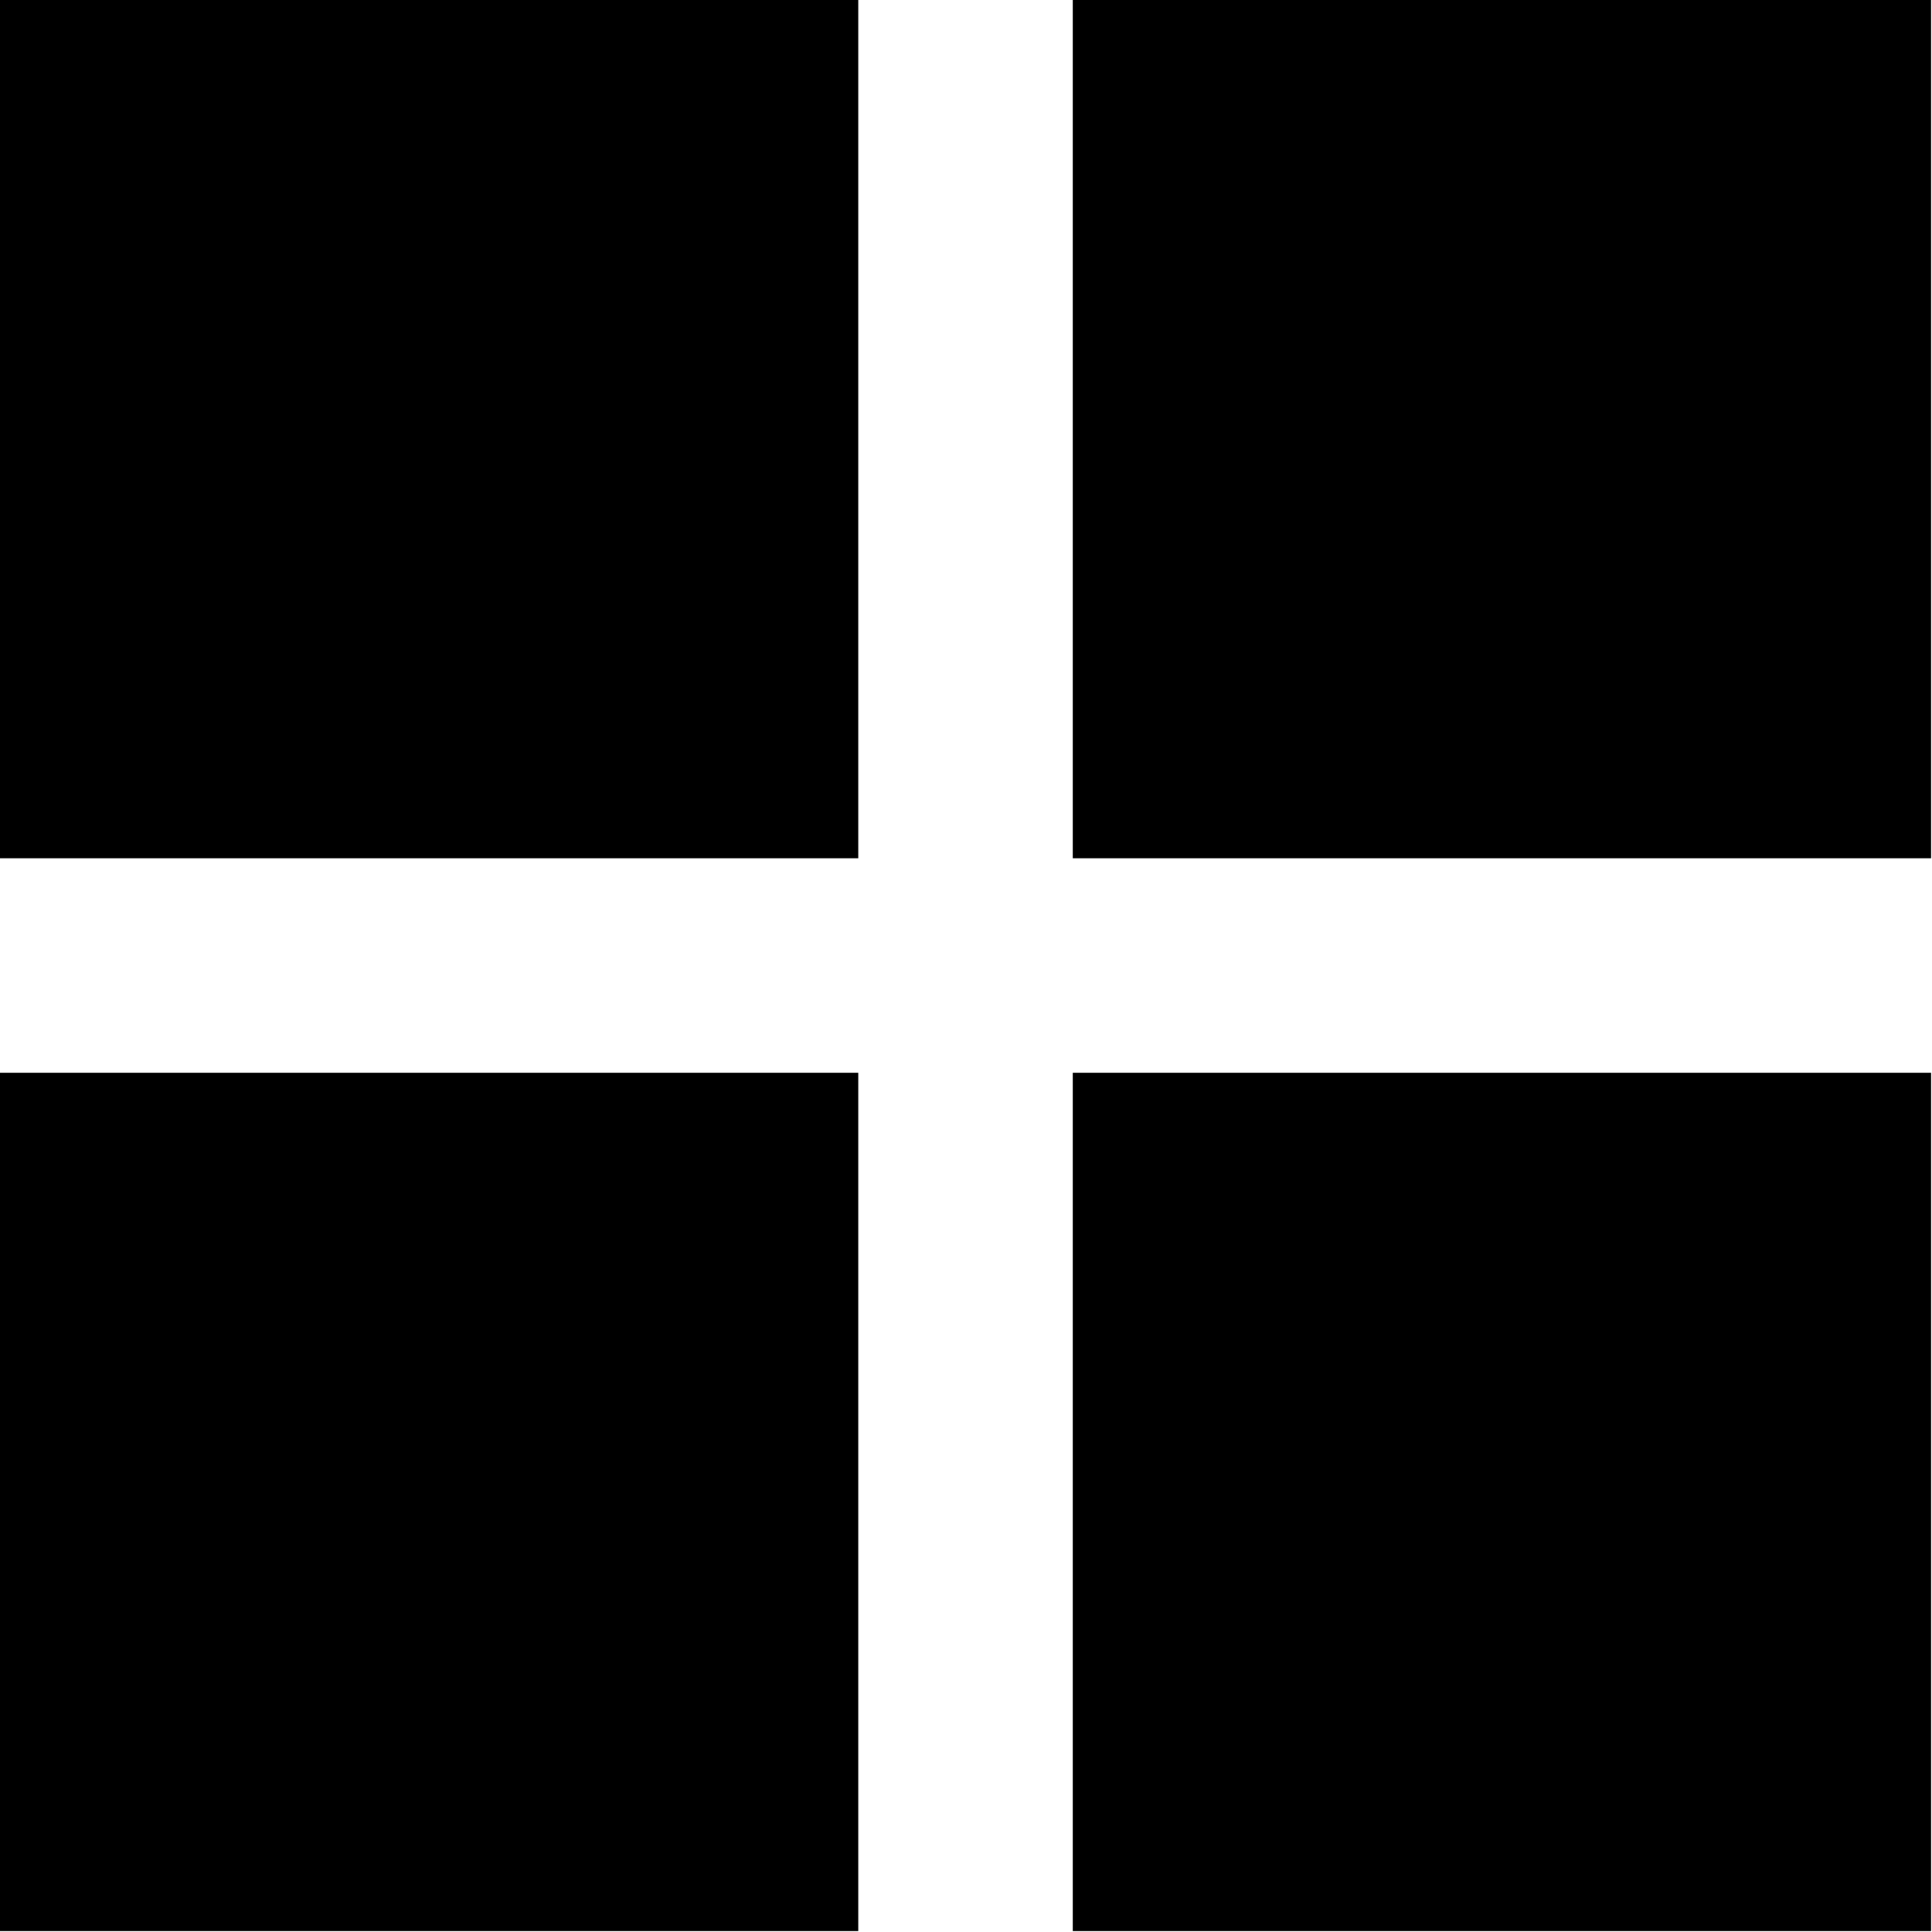
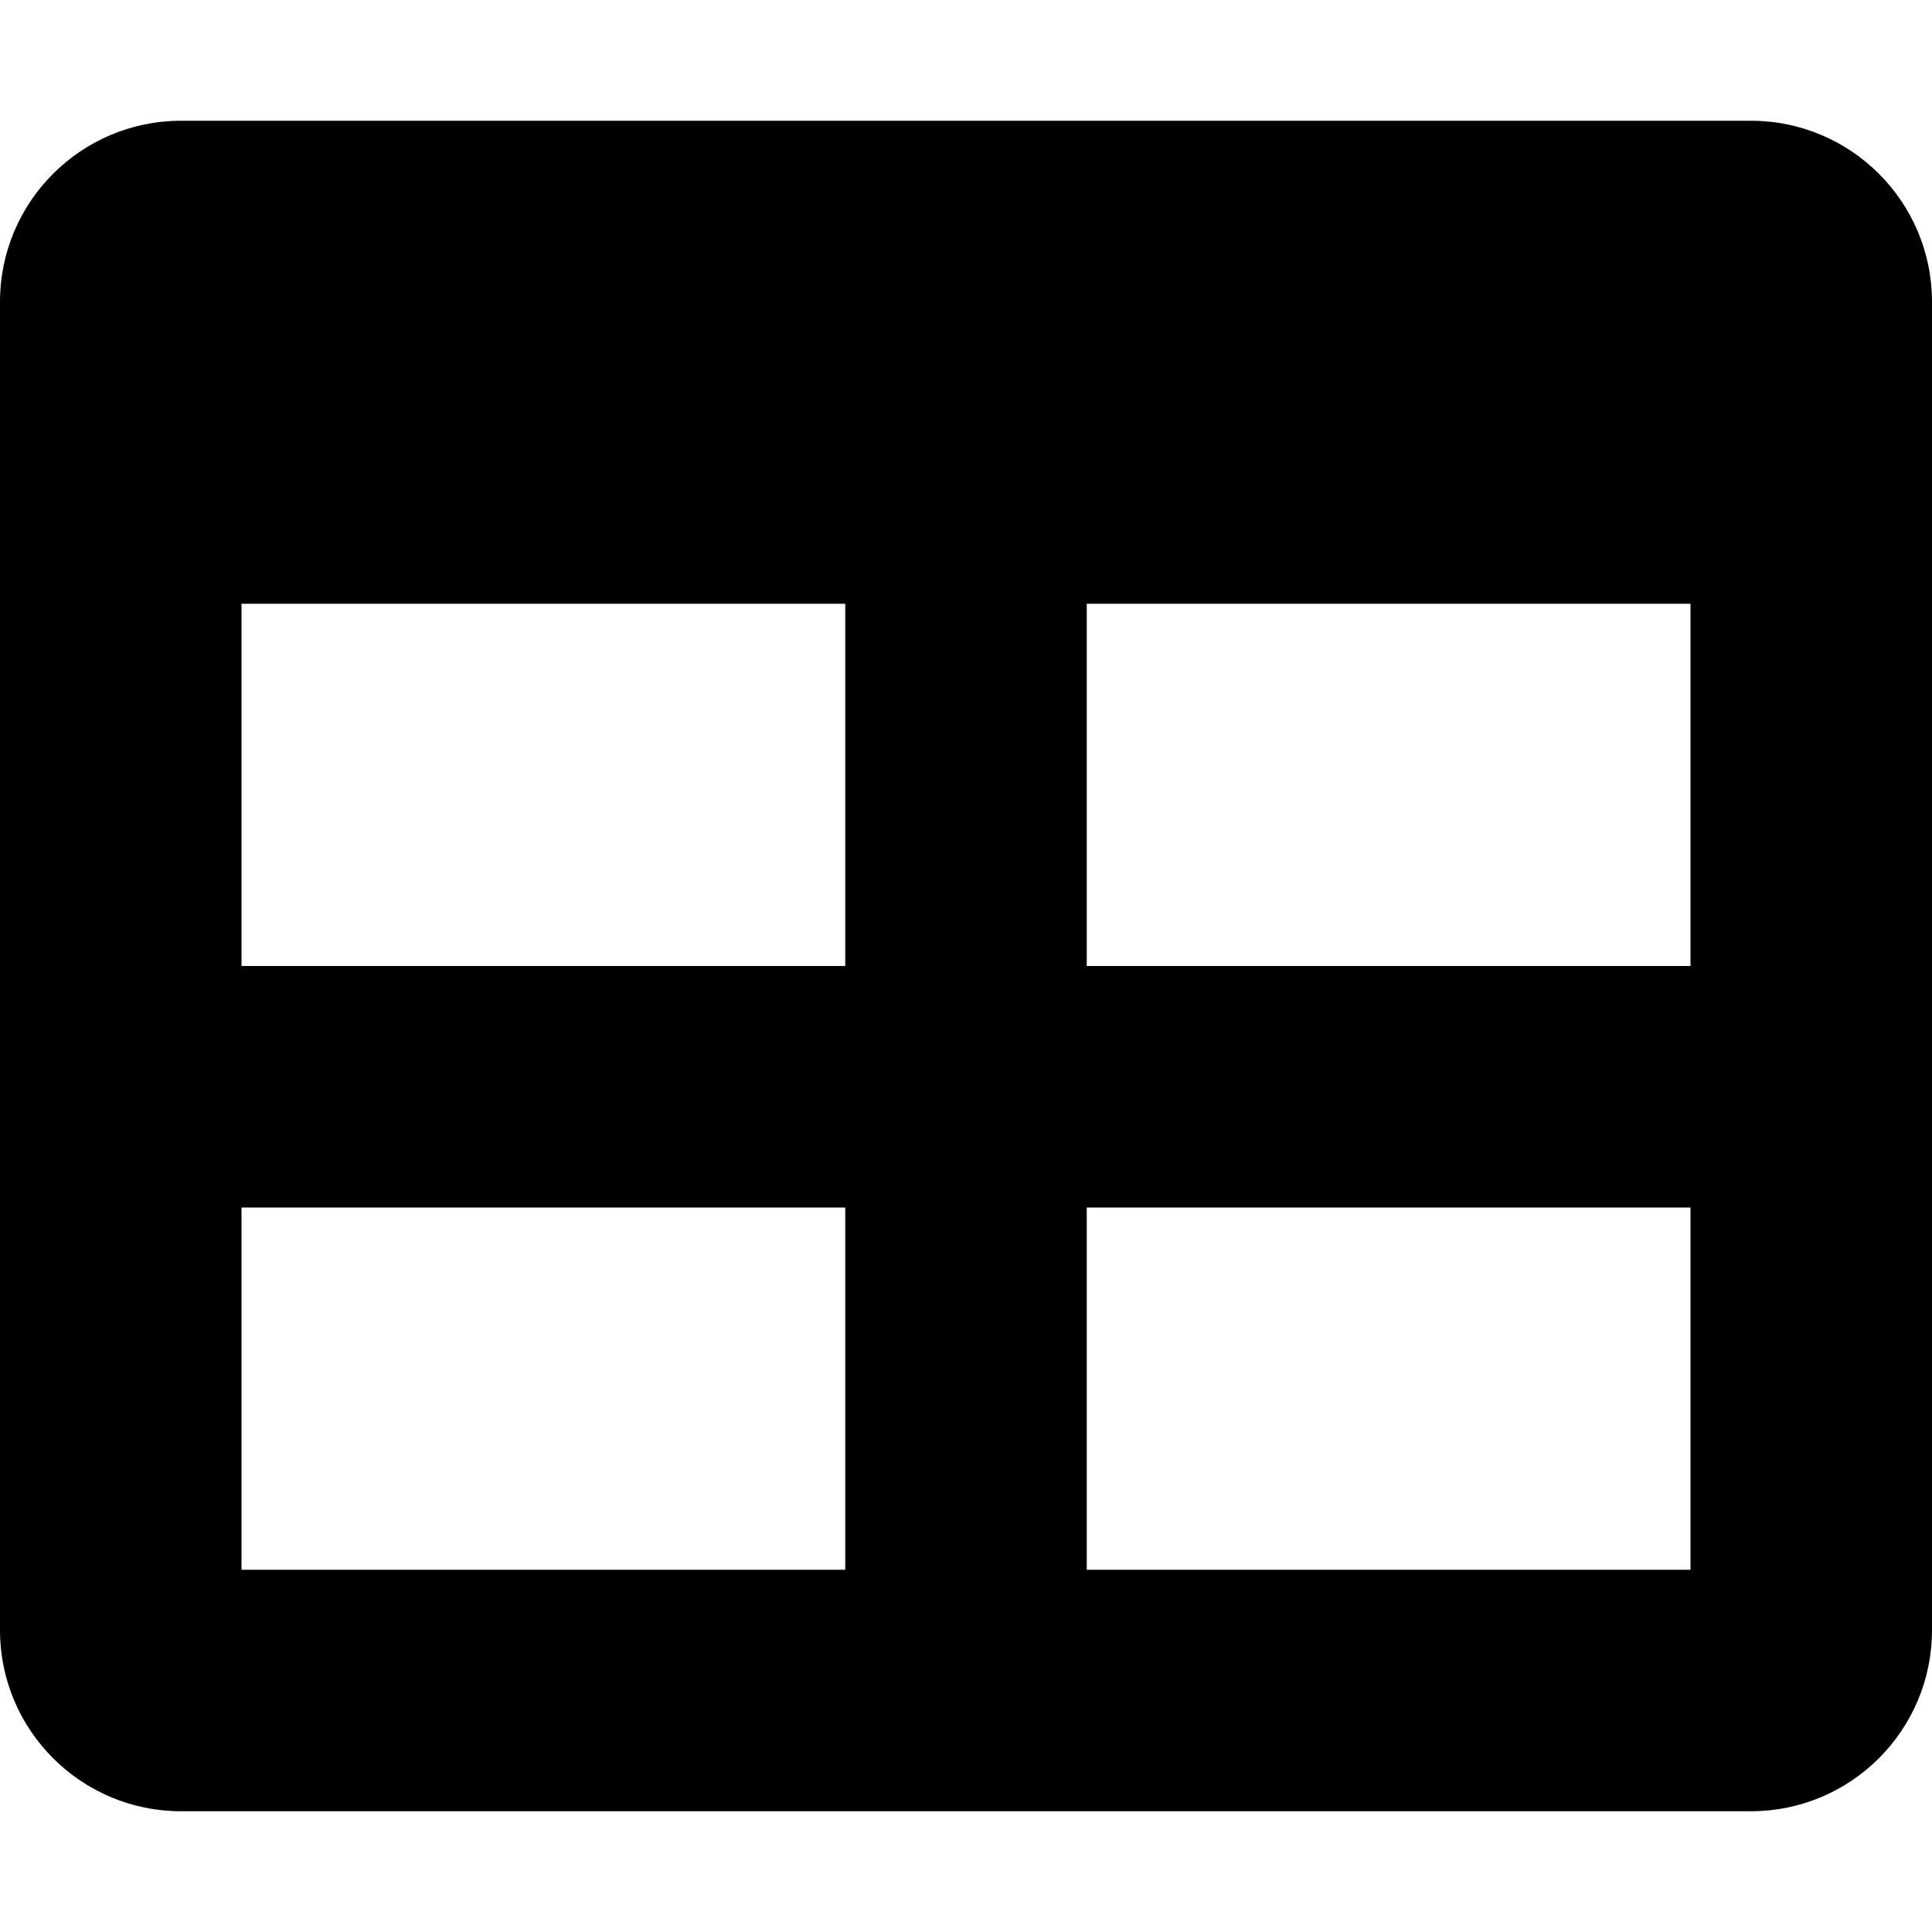
- <svg xmlns="http://www.w3.org/2000/svg" t="1511504440567" class="icon" style="" viewBox="0 0 1024 1024" version="1.1" p-id="5070" width="64" height="64">
-   <defs>
-     <style type="text/css" />
-   </defs>
-   <path d="M568.6 0h454.9v454.9H568.6V0z m0 568.6h454.9v454.9H568.6V568.6zM0 568.6h454.9v454.9H0V568.6zM0 0h454.9v454.9H0V0z" fill="" p-id="5071" />
+ <svg xmlns="http://www.w3.org/2000/svg" viewBox="0 0 512 512">
+   <path d="M464 32H48C21.49 32 0 53.49 0 80v352c0 26.51 21.49 48 48 48h416c26.51 0 48-21.49 48-48V80c0-26.51-21.49-48-48-48zM224 416H64v-96h160v96zm0-160H64v-96h160v96zm224 160H288v-96h160v96zm0-160H288v-96h160v96z" />
</svg>
